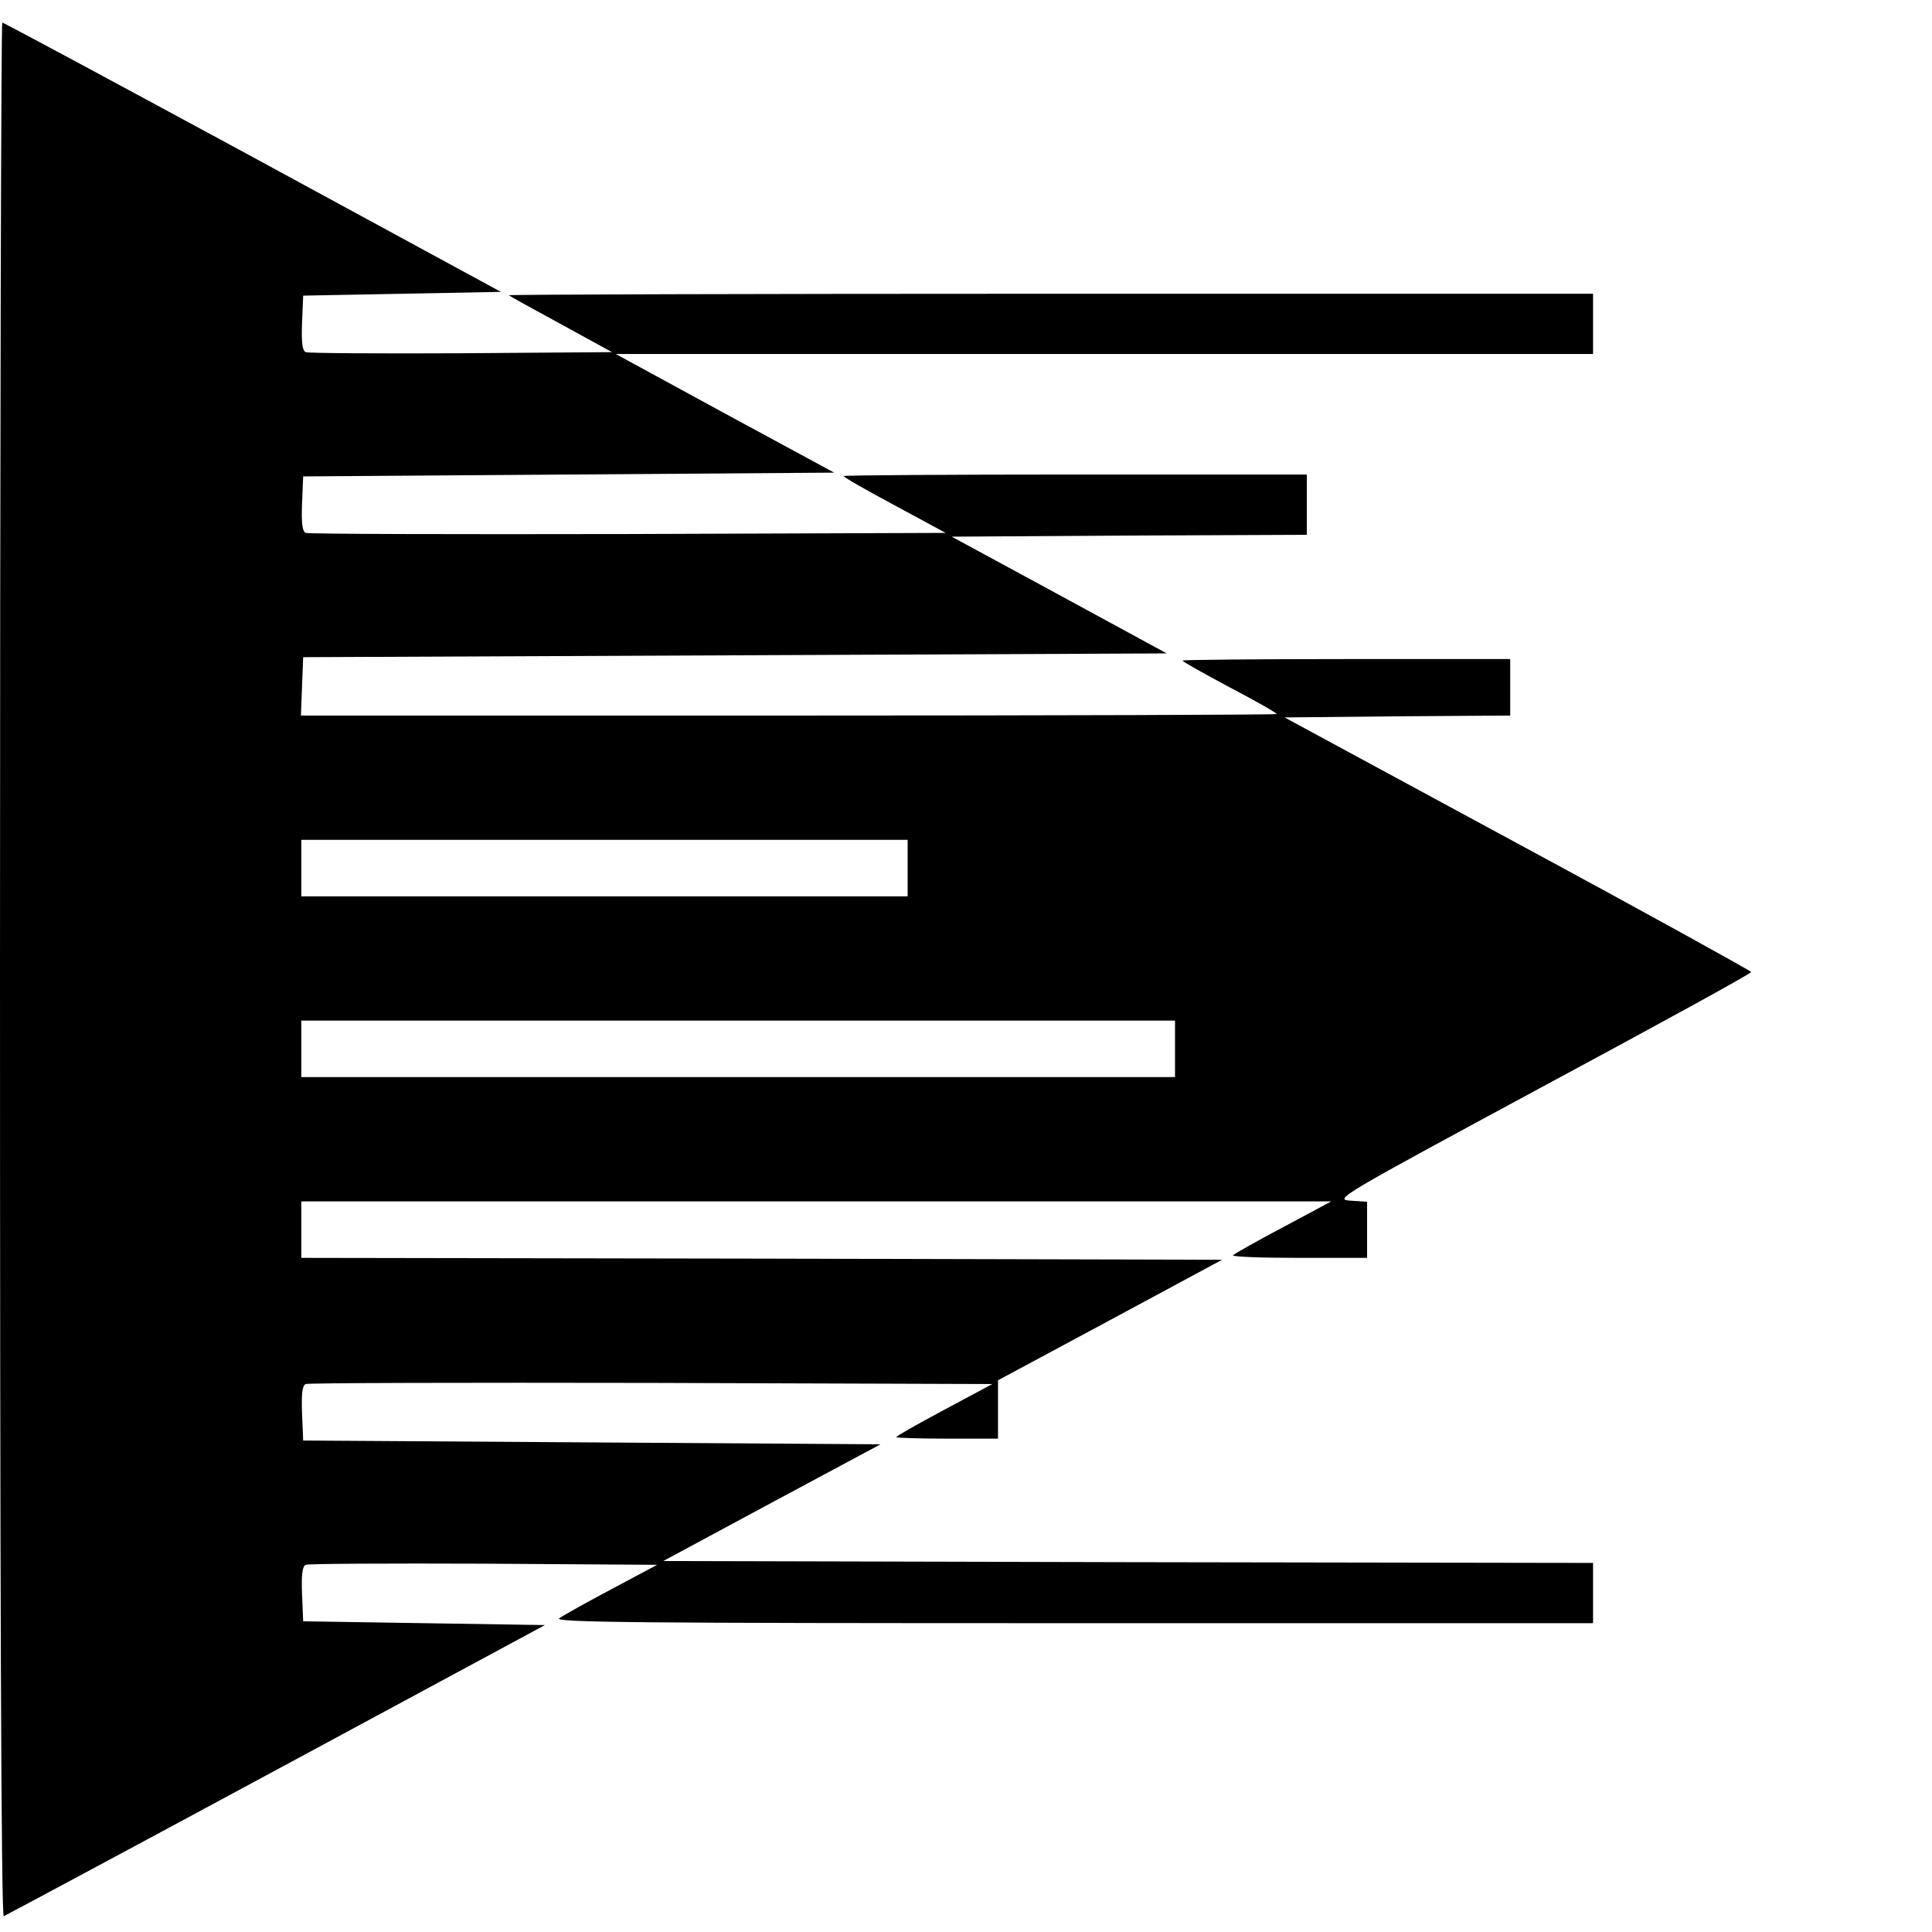
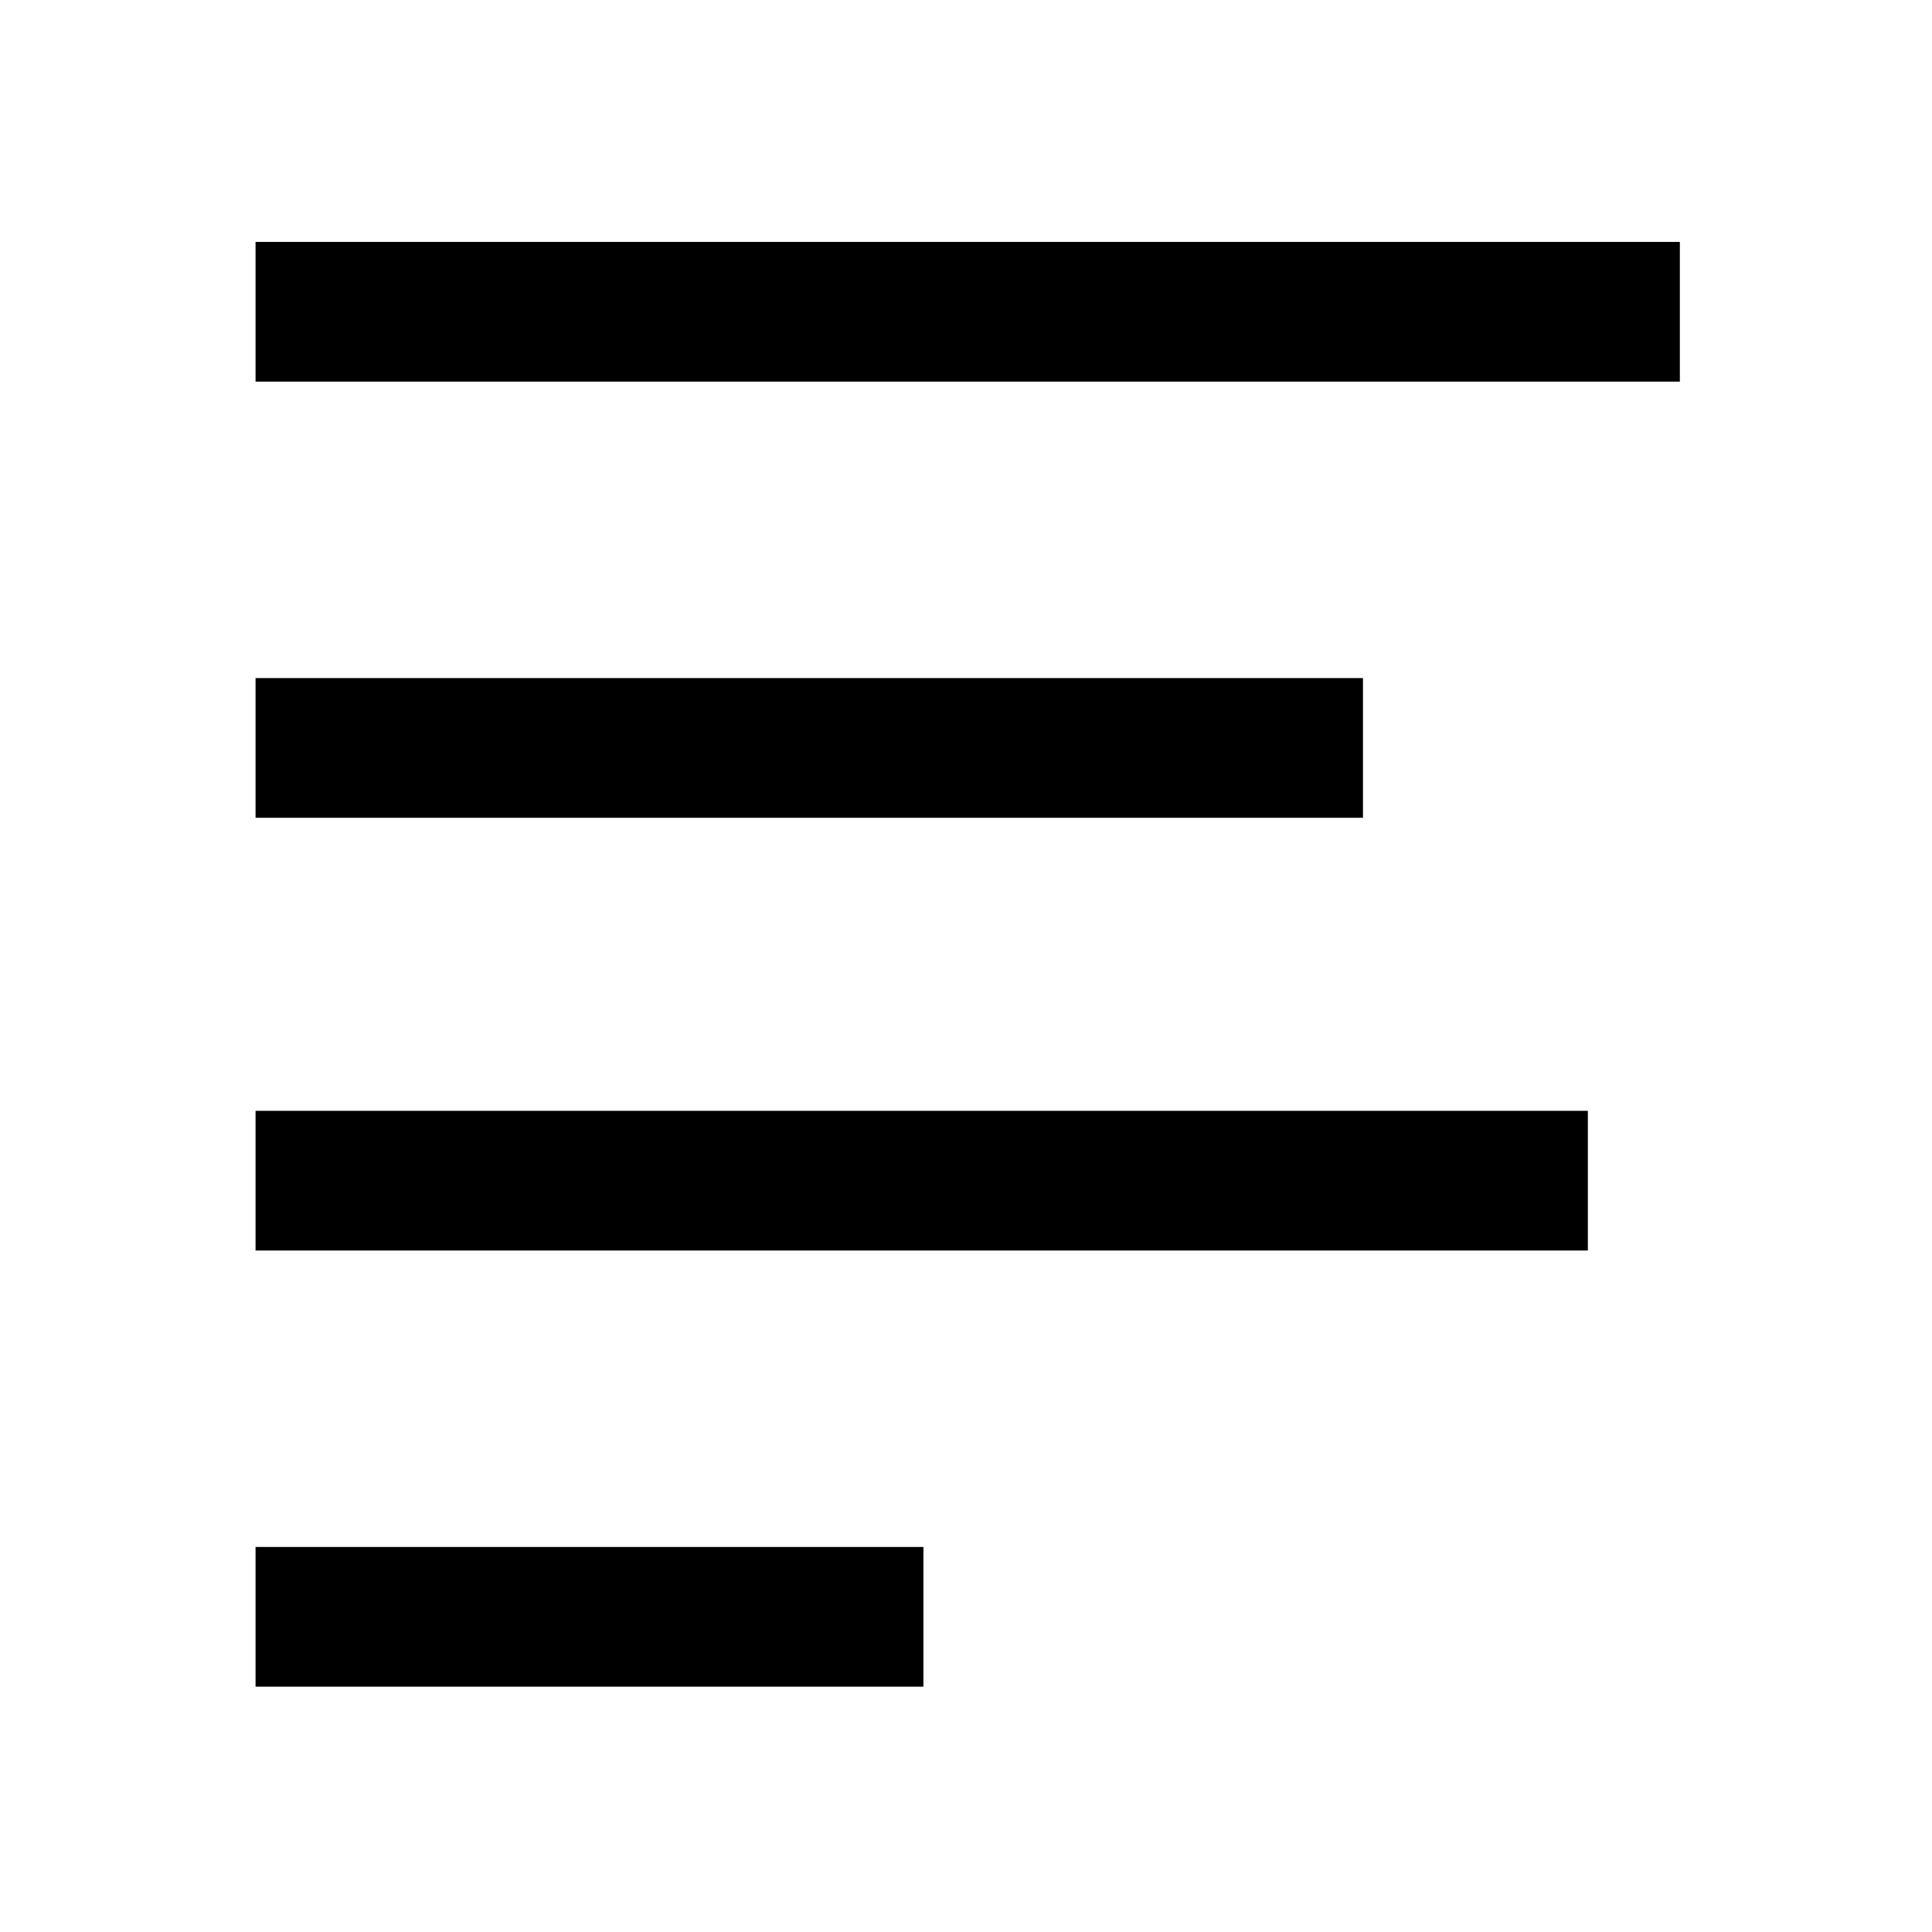
- <svg xmlns="http://www.w3.org/2000/svg" version="1" width="684" height="684" viewBox="0 0 513 513">
-   <path d="M0 257.6C0 417.1.3 509 1 508.8c.5-.2 33-17.6 72.3-38.8l71.4-38.5-32.1-.5-32.1-.5-.3-7.3c-.2-5.2.1-7.4 1-7.7.7-.3 22-.4 47.3-.3l46 .3-12 6.4c-6.6 3.5-12.9 7-14 7.8-1.6 1.1 20.6 1.3 136.3 1.3H423v-16l-123.4-.2-123.5-.3 28.8-15.5 28.9-15.5-76.7-.5-76.6-.5-.3-7.3c-.2-5.2.1-7.4 1-7.7.7-.3 42-.4 91.8-.3l90.5.3-12.7 6.8c-7.1 3.8-12.8 7-12.8 7.3 0 .2 6.1.4 13.5.4H265v-15.5l29.8-16 29.7-16-122.2-.3L80 334v-15h273.5l-12.7 6.8c-7 3.7-13 7.1-13.4 7.5-.4.4 7.4.7 17.4.7H363v-14.9l-4.5-.3c-4.3-.3-2.9-1.1 51-30.2 30.5-16.4 55.5-30.1 55.5-30.5-.1-.3-27.9-15.7-62-34.1l-61.9-33.5 30-.3 29.9-.2v-15h-43.5c-23.9 0-43.5.2-43.5.4 0 .3 5.6 3.4 12.5 7.1 6.9 3.6 12.5 6.8 12.5 7.1 0 .2-58.3.4-129.5.4H79.9l.3-7.8.3-7.7 114.7-.5 114.6-.5-28.5-15.5-28.6-15.5 47.1-.3 47.2-.2v-16h-61.5c-33.8 0-61.5.2-61.5.4 0 .3 6.1 3.8 13.6 7.8l13.5 7.3-84.3.3c-46.4.1-84.9 0-85.6-.3-.9-.3-1.2-2.5-1-7.7l.3-7.3 70.5-.5 70.5-.5-29-15.7-29-15.8H423V78H278.8c-79.3 0-143.9.2-143.7.4.2.2 6.5 3.7 13.9 7.7l13.5 7.4-40 .3c-22 .1-40.6 0-41.3-.3-.9-.3-1.2-2.5-1-7.7l.3-7.3 26.2-.5 26.3-.5-65.9-35.8C30.9 22.1 1 6 .6 6 .3 6 0 119.2 0 257.6zm241-27.1v7.5H80v-15h161v7.5zm71 48v7.5H80v-15h232v7.5z" />
+ <svg xmlns="http://www.w3.org/2000/svg" version="1.0" width="567pt" height="567pt" viewBox="0 0 567 567" preserveAspectRatio="xMidYMid meet">
+   <g transform="translate(0,567) scale(0.1,-0.1)" fill="#000000" stroke="none">
+     <path d="M750 4755 l0 -205 2090 0 2090 0 0 205 0 205 -2090 0 -2090 0 0 -205z" />
+     <path d="M750 3475 l0 -205 1625 0 1625 0 0 205 0 205 -1625 0 -1625 0 0 -205z" />
+     <path d="M750 2205 l0 -205 1955 0 1955 0 0 205 0 205 -1955 0 -1955 0 0 -205z" />
+     <path d="M750 925 l0 -205 980 0 980 0 0 205 0 205 -980 0 -980 0 0 -205z" />
+   </g>
</svg>
